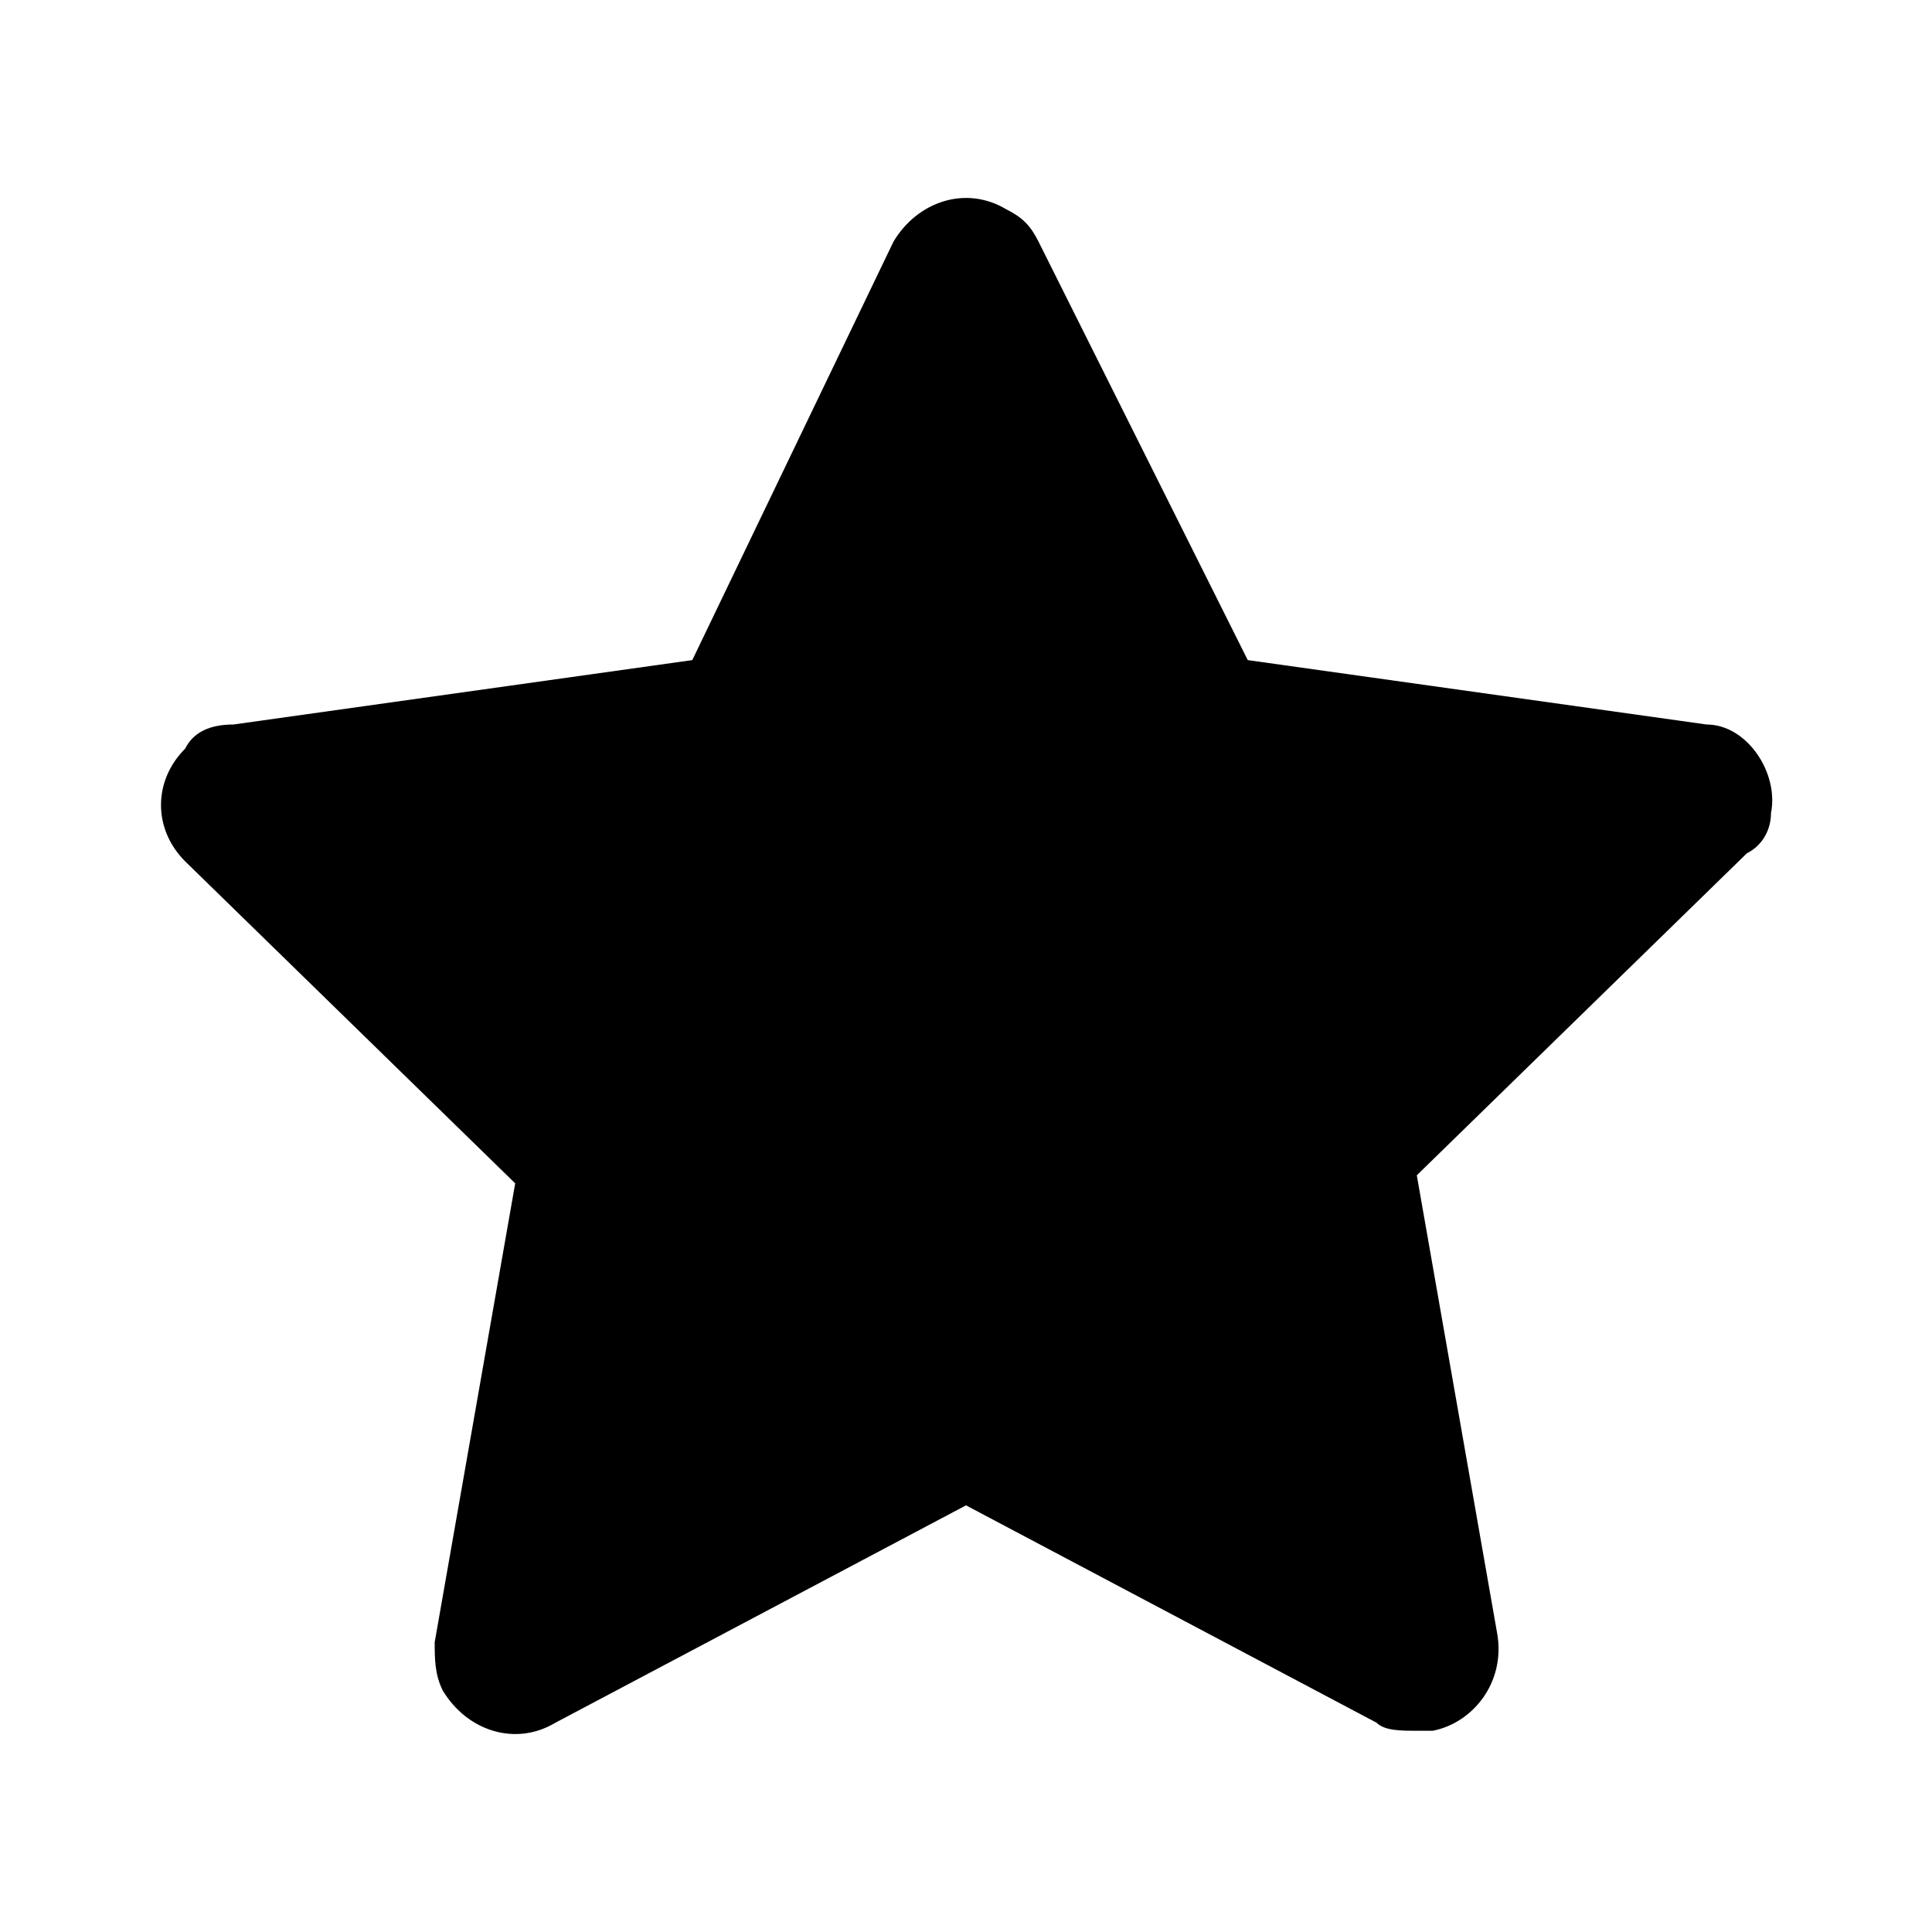
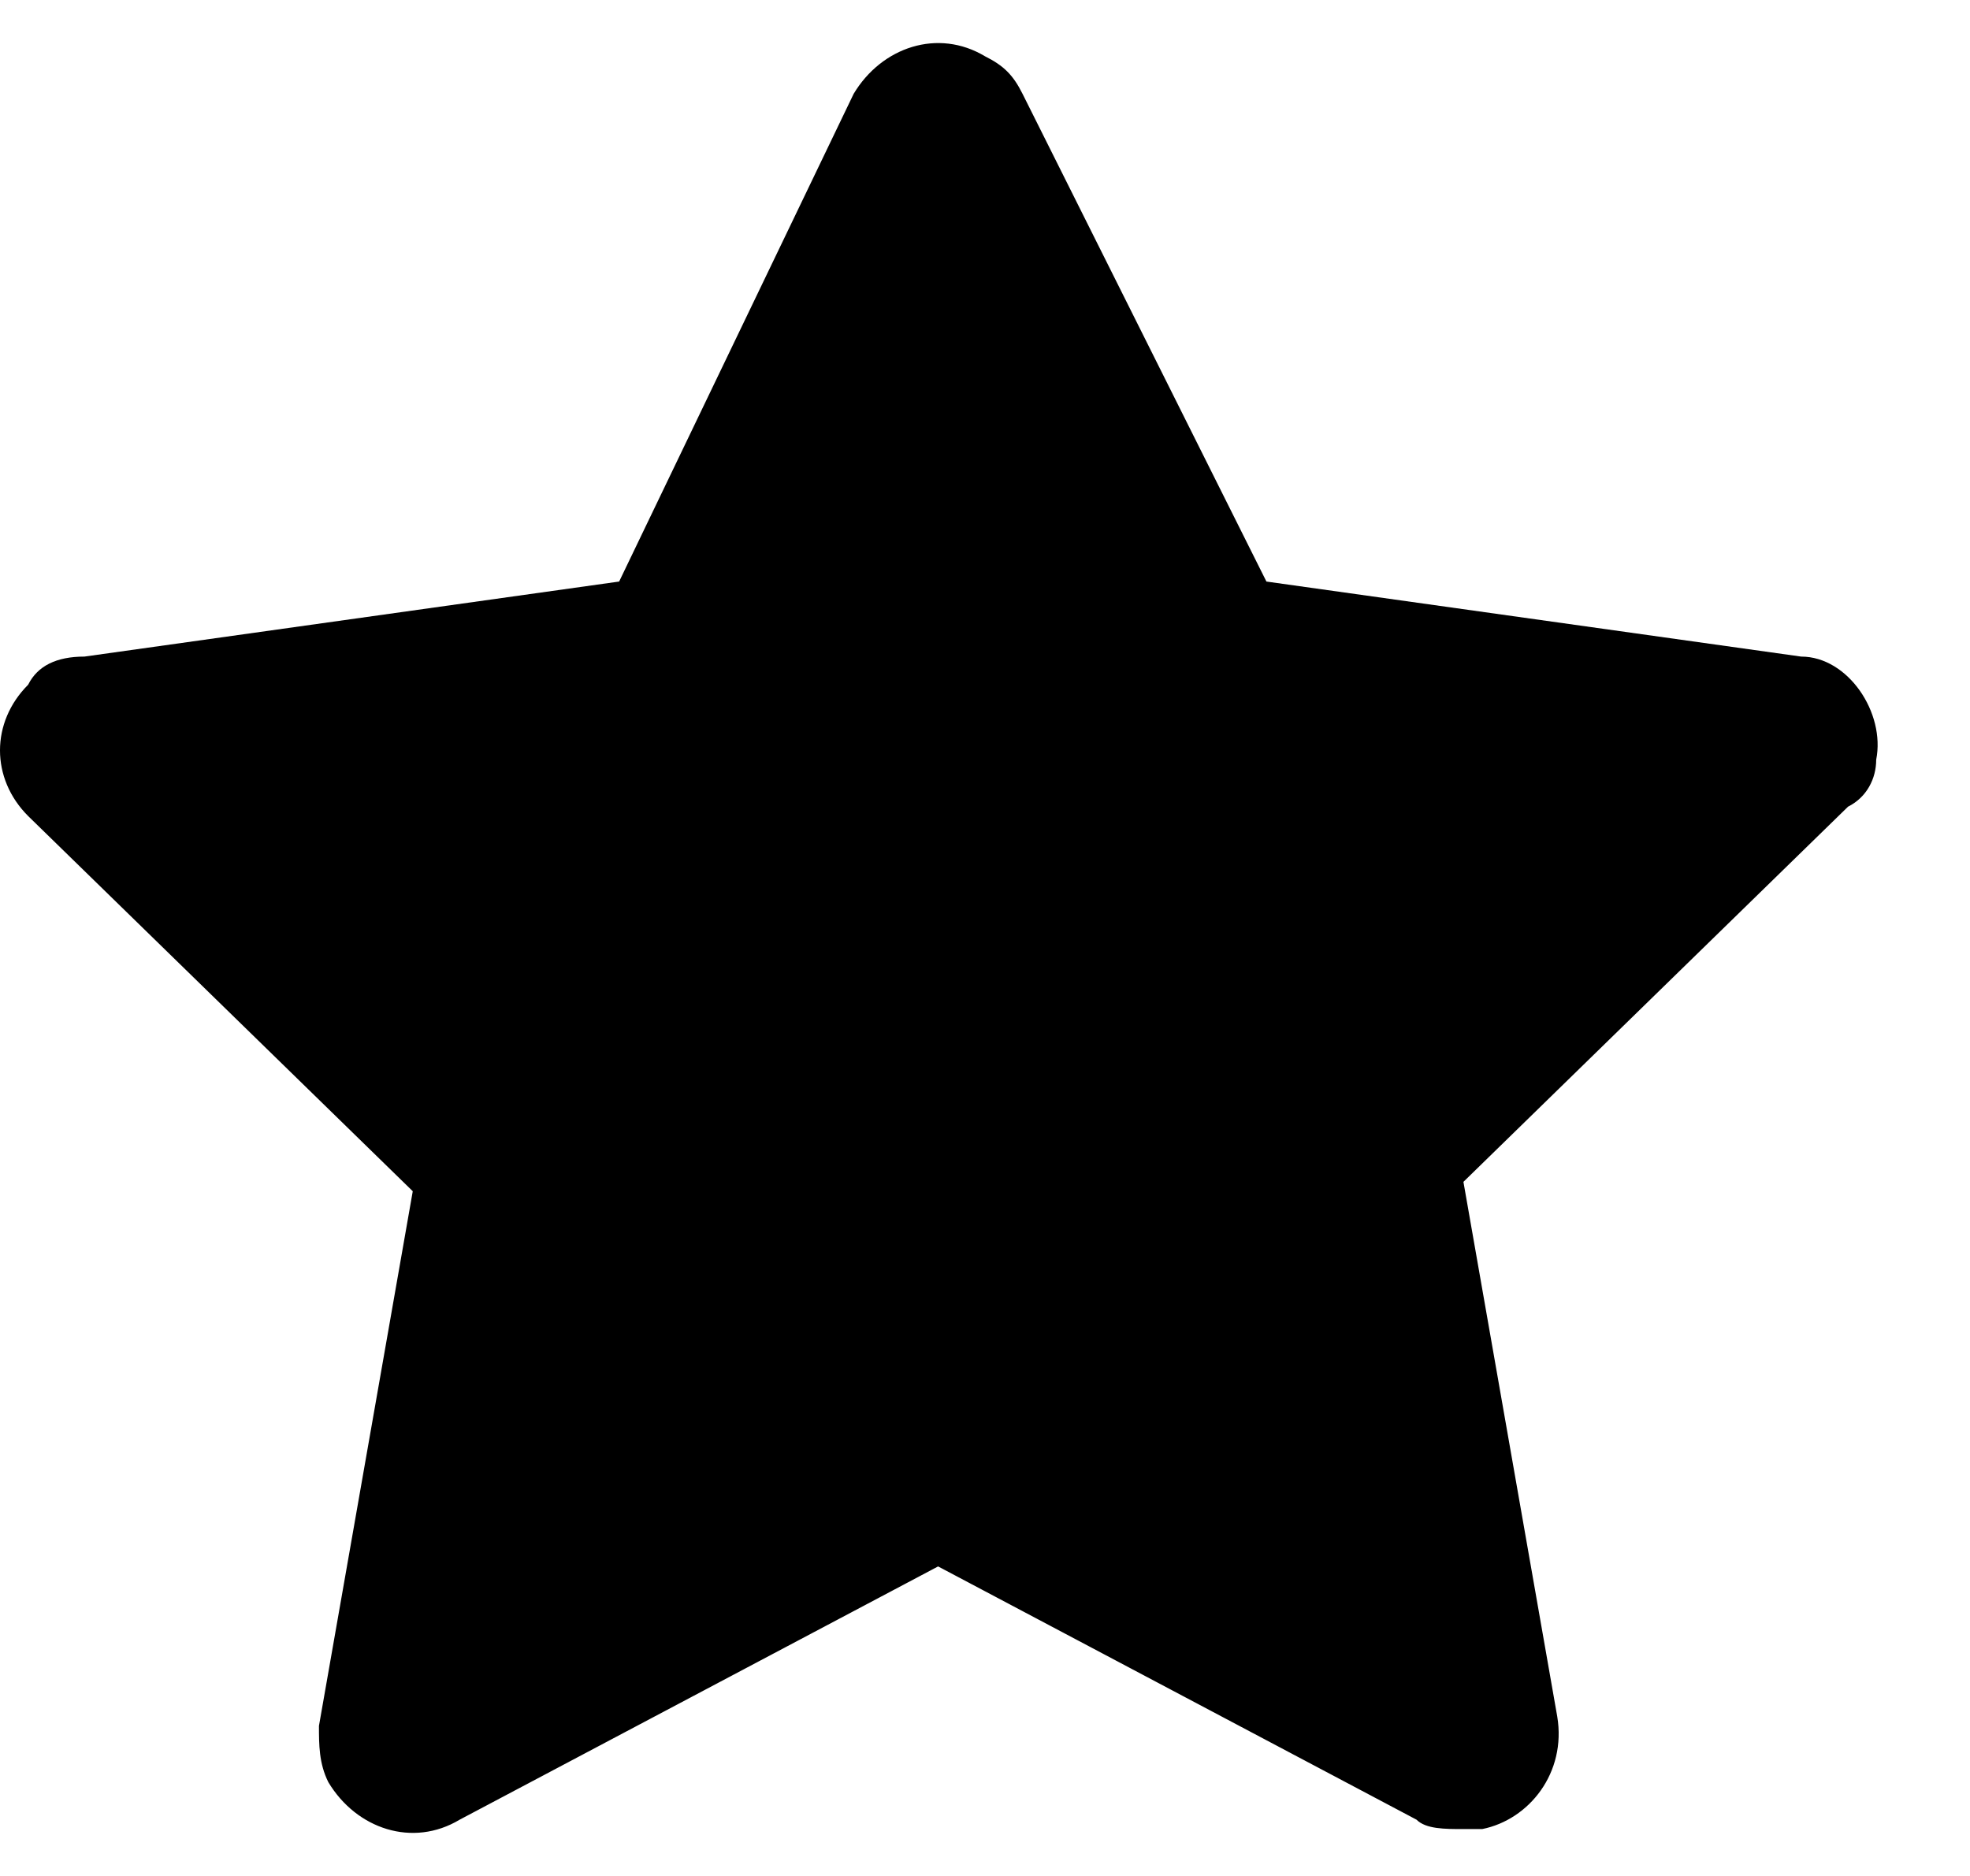
- <svg xmlns="http://www.w3.org/2000/svg" width="24" height="24" viewBox="0 0 24 24" fill="none">
-   <path d="M22 10.1C22.1 9.6 21.7 9 21.2 9L15.5 8.2L12.9 3C12.8 2.8 12.7 2.7 12.5 2.6C12 2.3 11.4 2.5 11.1 3L8.6 8.2L2.9 9C2.6 9 2.4 9.1 2.3 9.3C1.9 9.7 1.9 10.3 2.3 10.7L6.4 14.7L5.4 20.4C5.4 20.6 5.4 20.8 5.5 21C5.8 21.5 6.4 21.7 6.9 21.4L12 18.7L17.1 21.4C17.2 21.5 17.4 21.5 17.6 21.5C17.7 21.5 17.7 21.5 17.8 21.5C18.3 21.4 18.7 20.9 18.6 20.3L17.6 14.6L21.7 10.6C21.9 10.5 22 10.3 22 10.1Z" fill="black" />
+ <svg xmlns="http://www.w3.org/2000/svg" width="21" height="20" viewBox="0 0 21 20" fill="none">
+   <path d="M20 8.1C20.1 7.6 19.7 7 19.2 7L13.5 6.2L10.9 1C10.8 0.8 10.7 0.7 10.5 0.6C10 0.3 9.4 0.5 9.1 1L6.6 6.2L0.9 7C0.6 7 0.4 7.1 0.3 7.3C-0.1 7.7 -0.1 8.3 0.3 8.7L4.4 12.7L3.4 18.4C3.4 18.6 3.4 18.8 3.5 19C3.8 19.5 4.4 19.7 4.9 19.4L10 16.7L15.1 19.4C15.2 19.5 15.4 19.5 15.6 19.5C15.7 19.5 15.7 19.5 15.8 19.5C16.3 19.4 16.7 18.9 16.6 18.3L15.6 12.6L19.7 8.6C19.9 8.5 20 8.3 20 8.1Z" fill="black" />
</svg>
